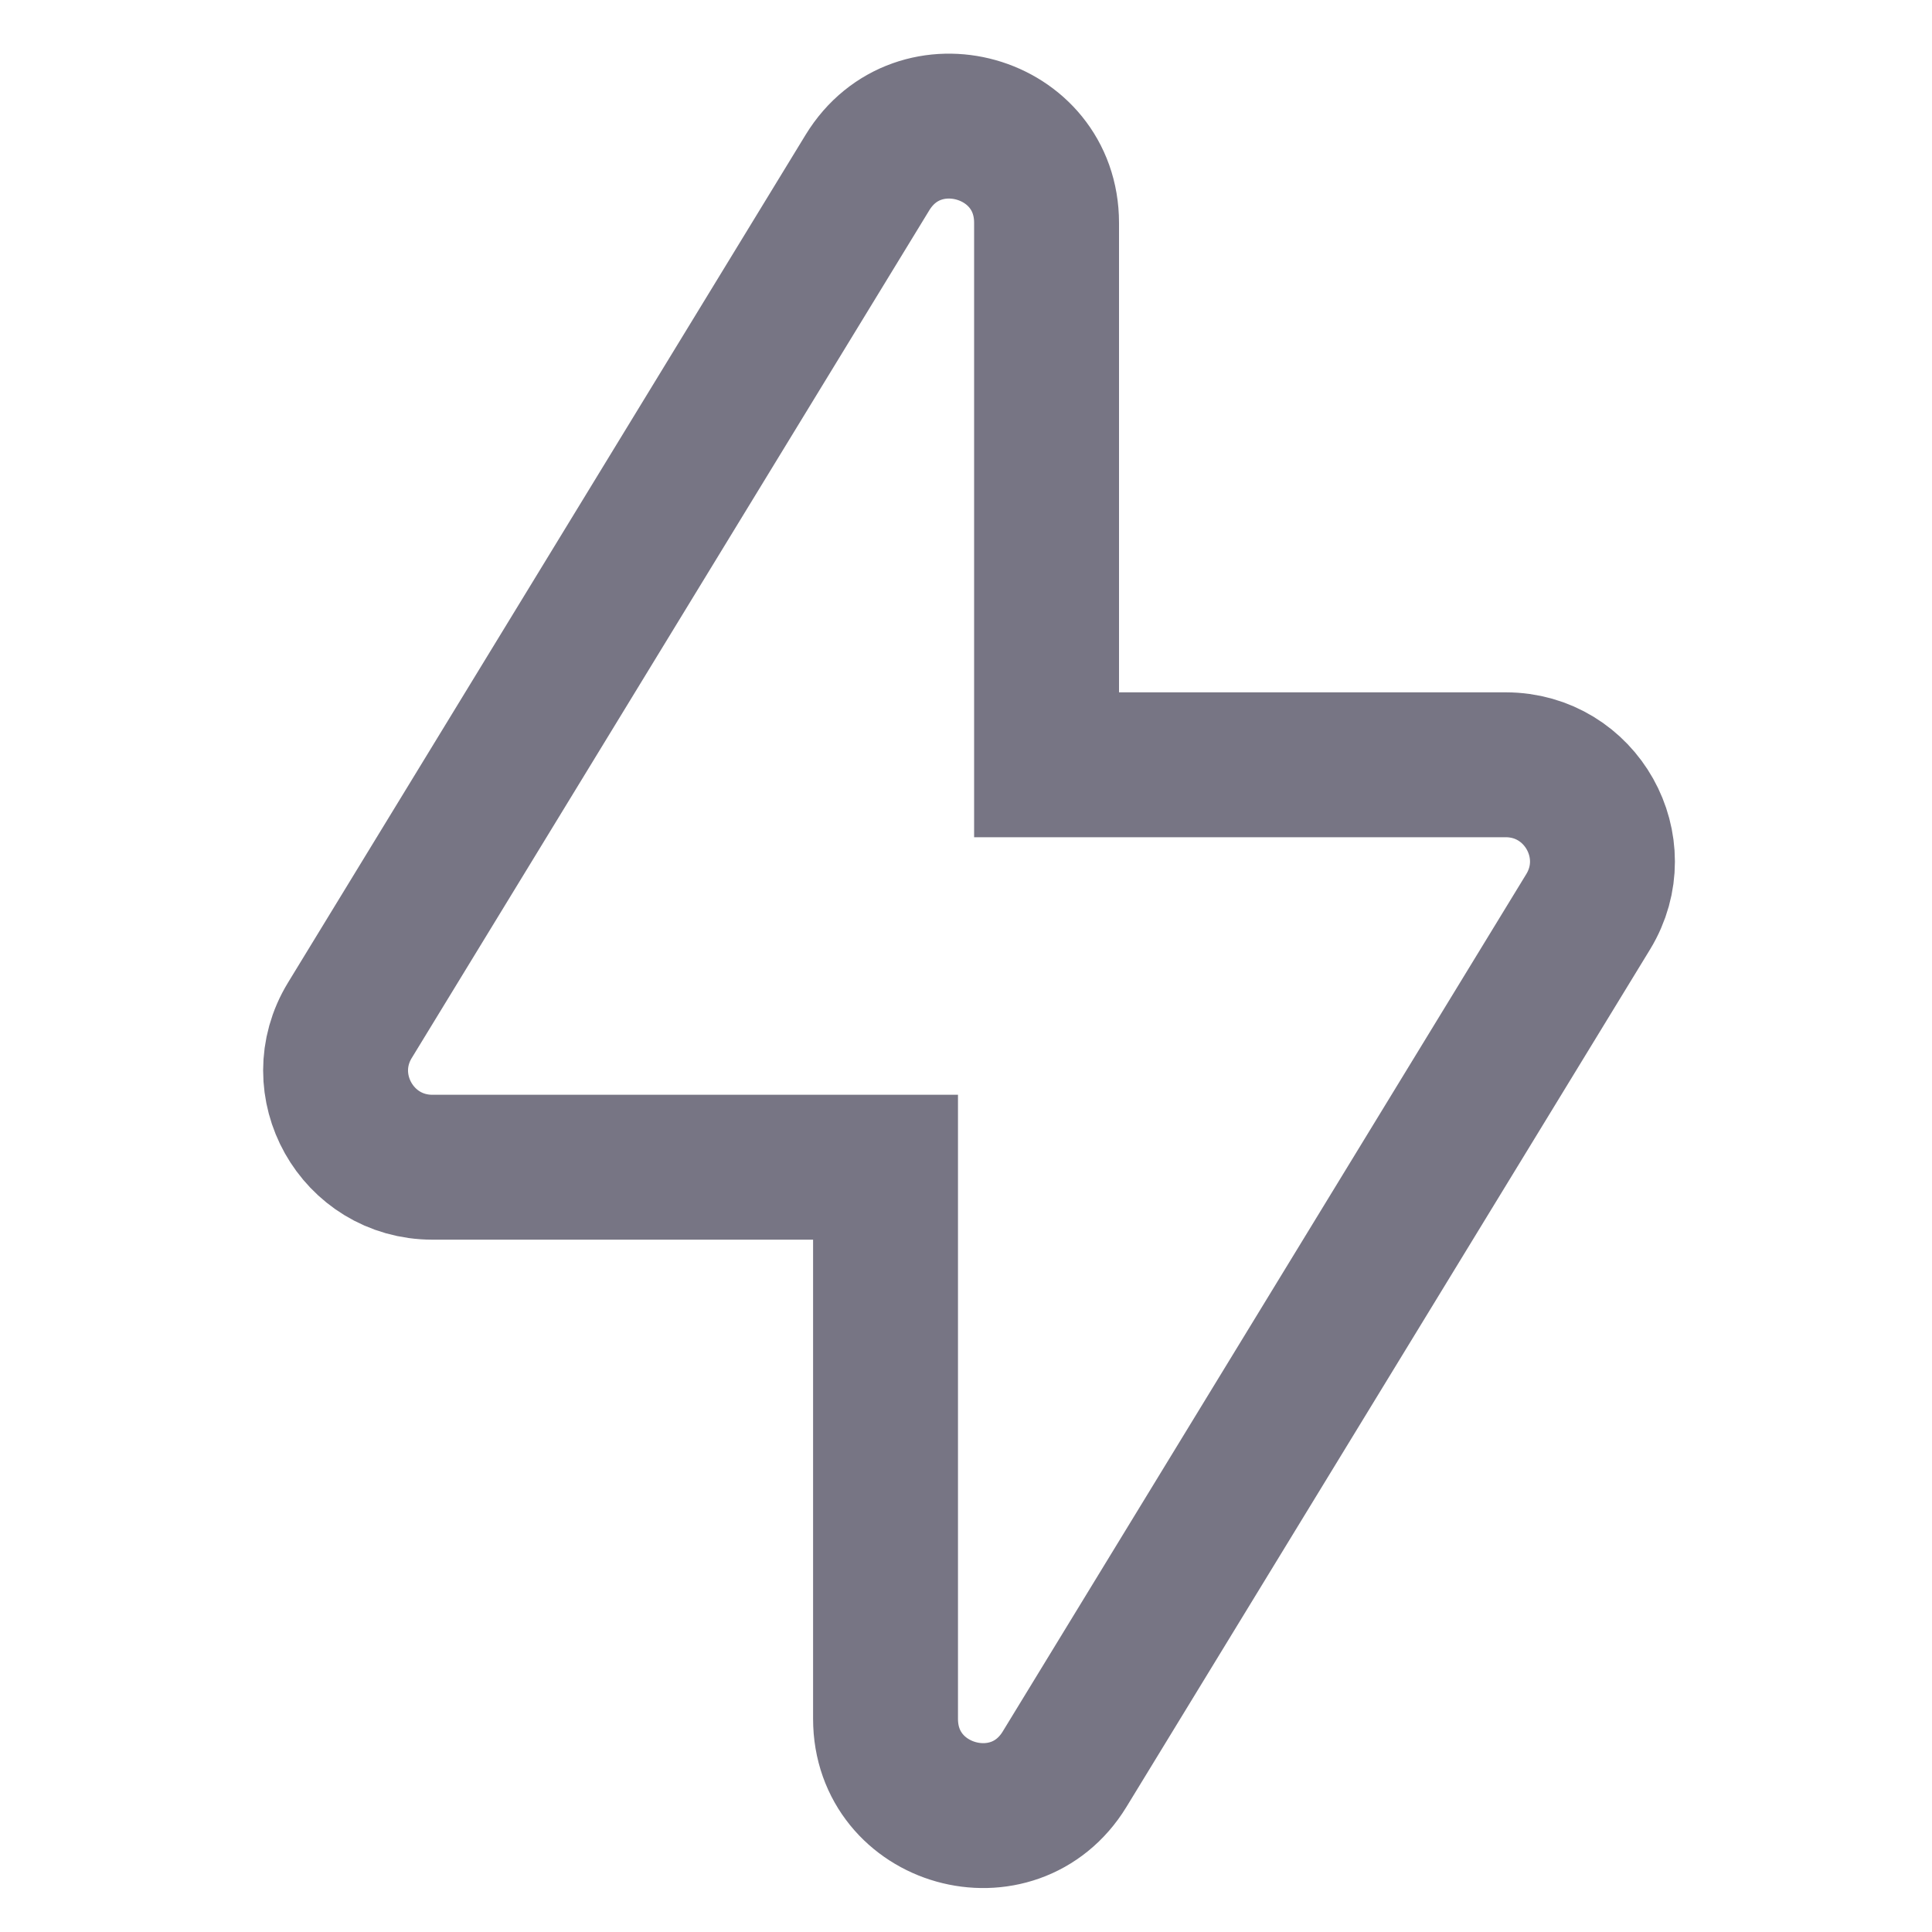
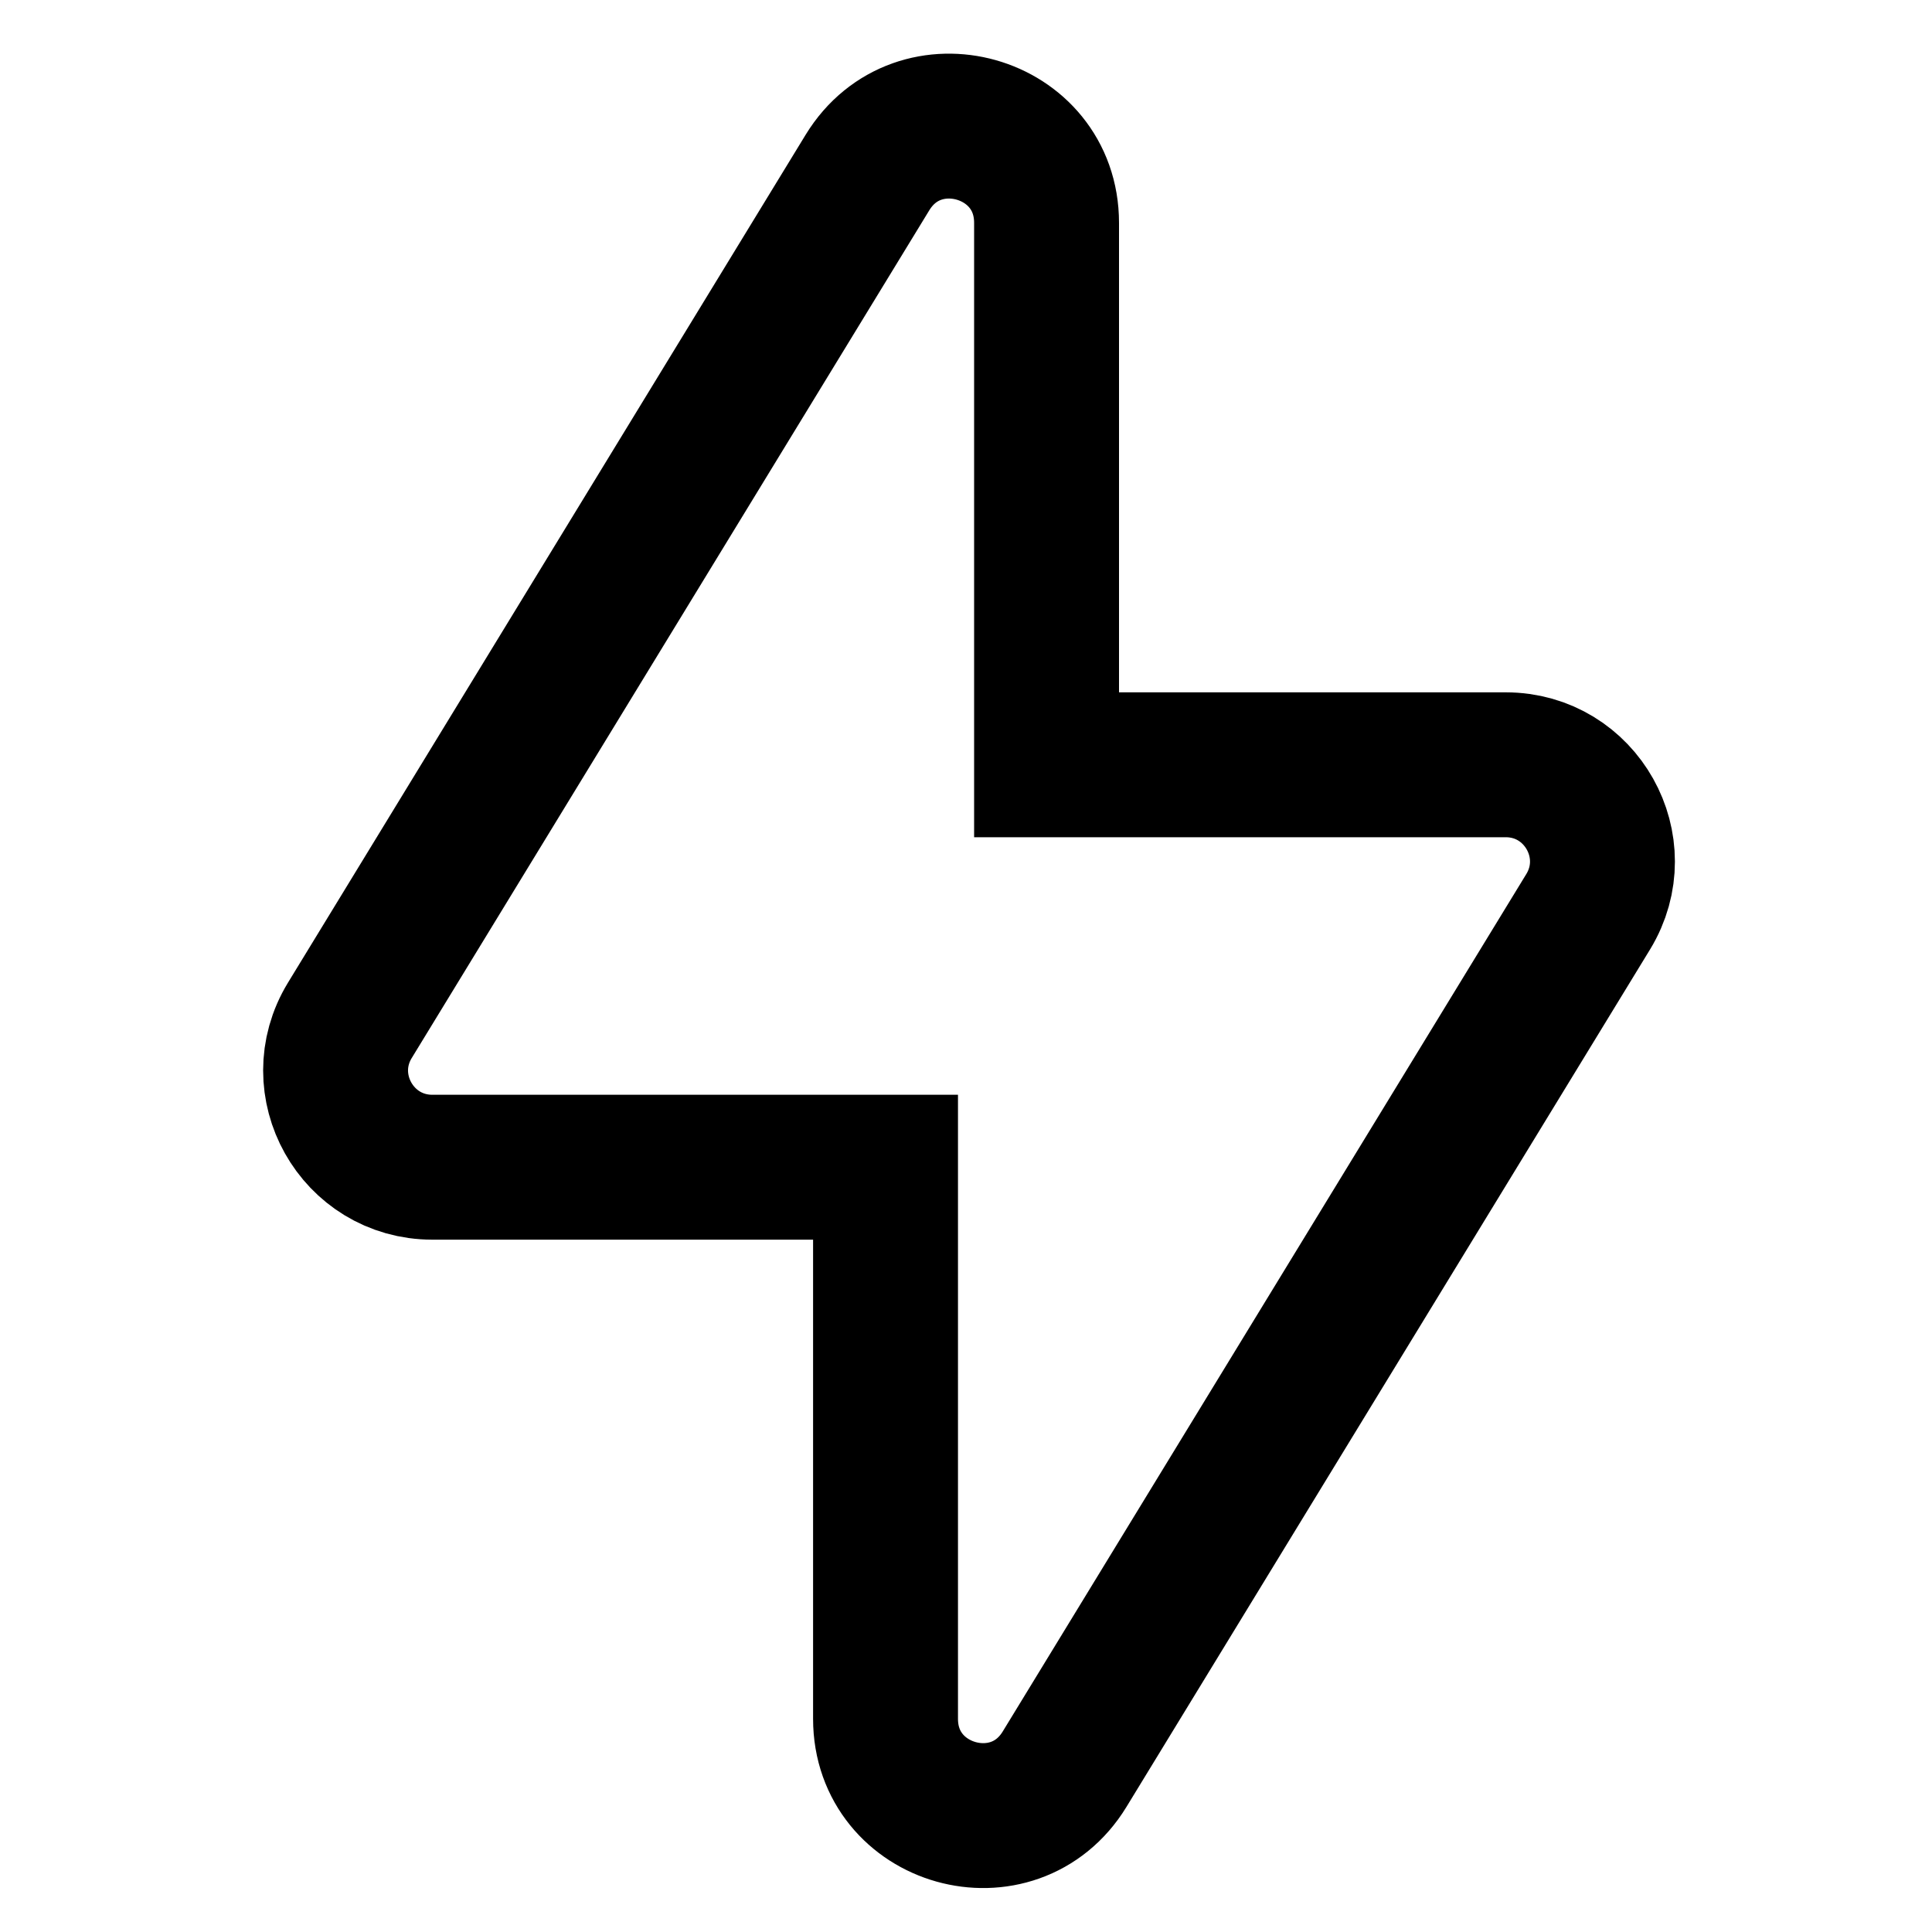
<svg xmlns="http://www.w3.org/2000/svg" width="20" height="20" viewBox="0 0 20 20" fill="none">
-   <path d="M16.441 9.438C16.847 8.771 16.368 7.917 15.587 7.917H10.834V2.307C10.834 1.297 9.507 0.924 8.98 1.786L3.622 10.562C3.215 11.229 3.695 12.083 4.476 12.083H9.167L9.167 17.793C9.167 18.803 10.494 19.177 11.021 18.314L16.441 9.438Z" stroke="#777584" stroke-width="1.5" />
+   <path d="M16.441 9.438C16.847 8.771 16.368 7.917 15.587 7.917H10.834V2.307C10.834 1.297 9.507 0.924 8.98 1.786L3.622 10.562C3.215 11.229 3.695 12.083 4.476 12.083H9.167L9.167 17.793C9.167 18.803 10.494 19.177 11.021 18.314L16.441 9.438Z" stroke="currentColor" stroke-width="1.5" />
</svg>
